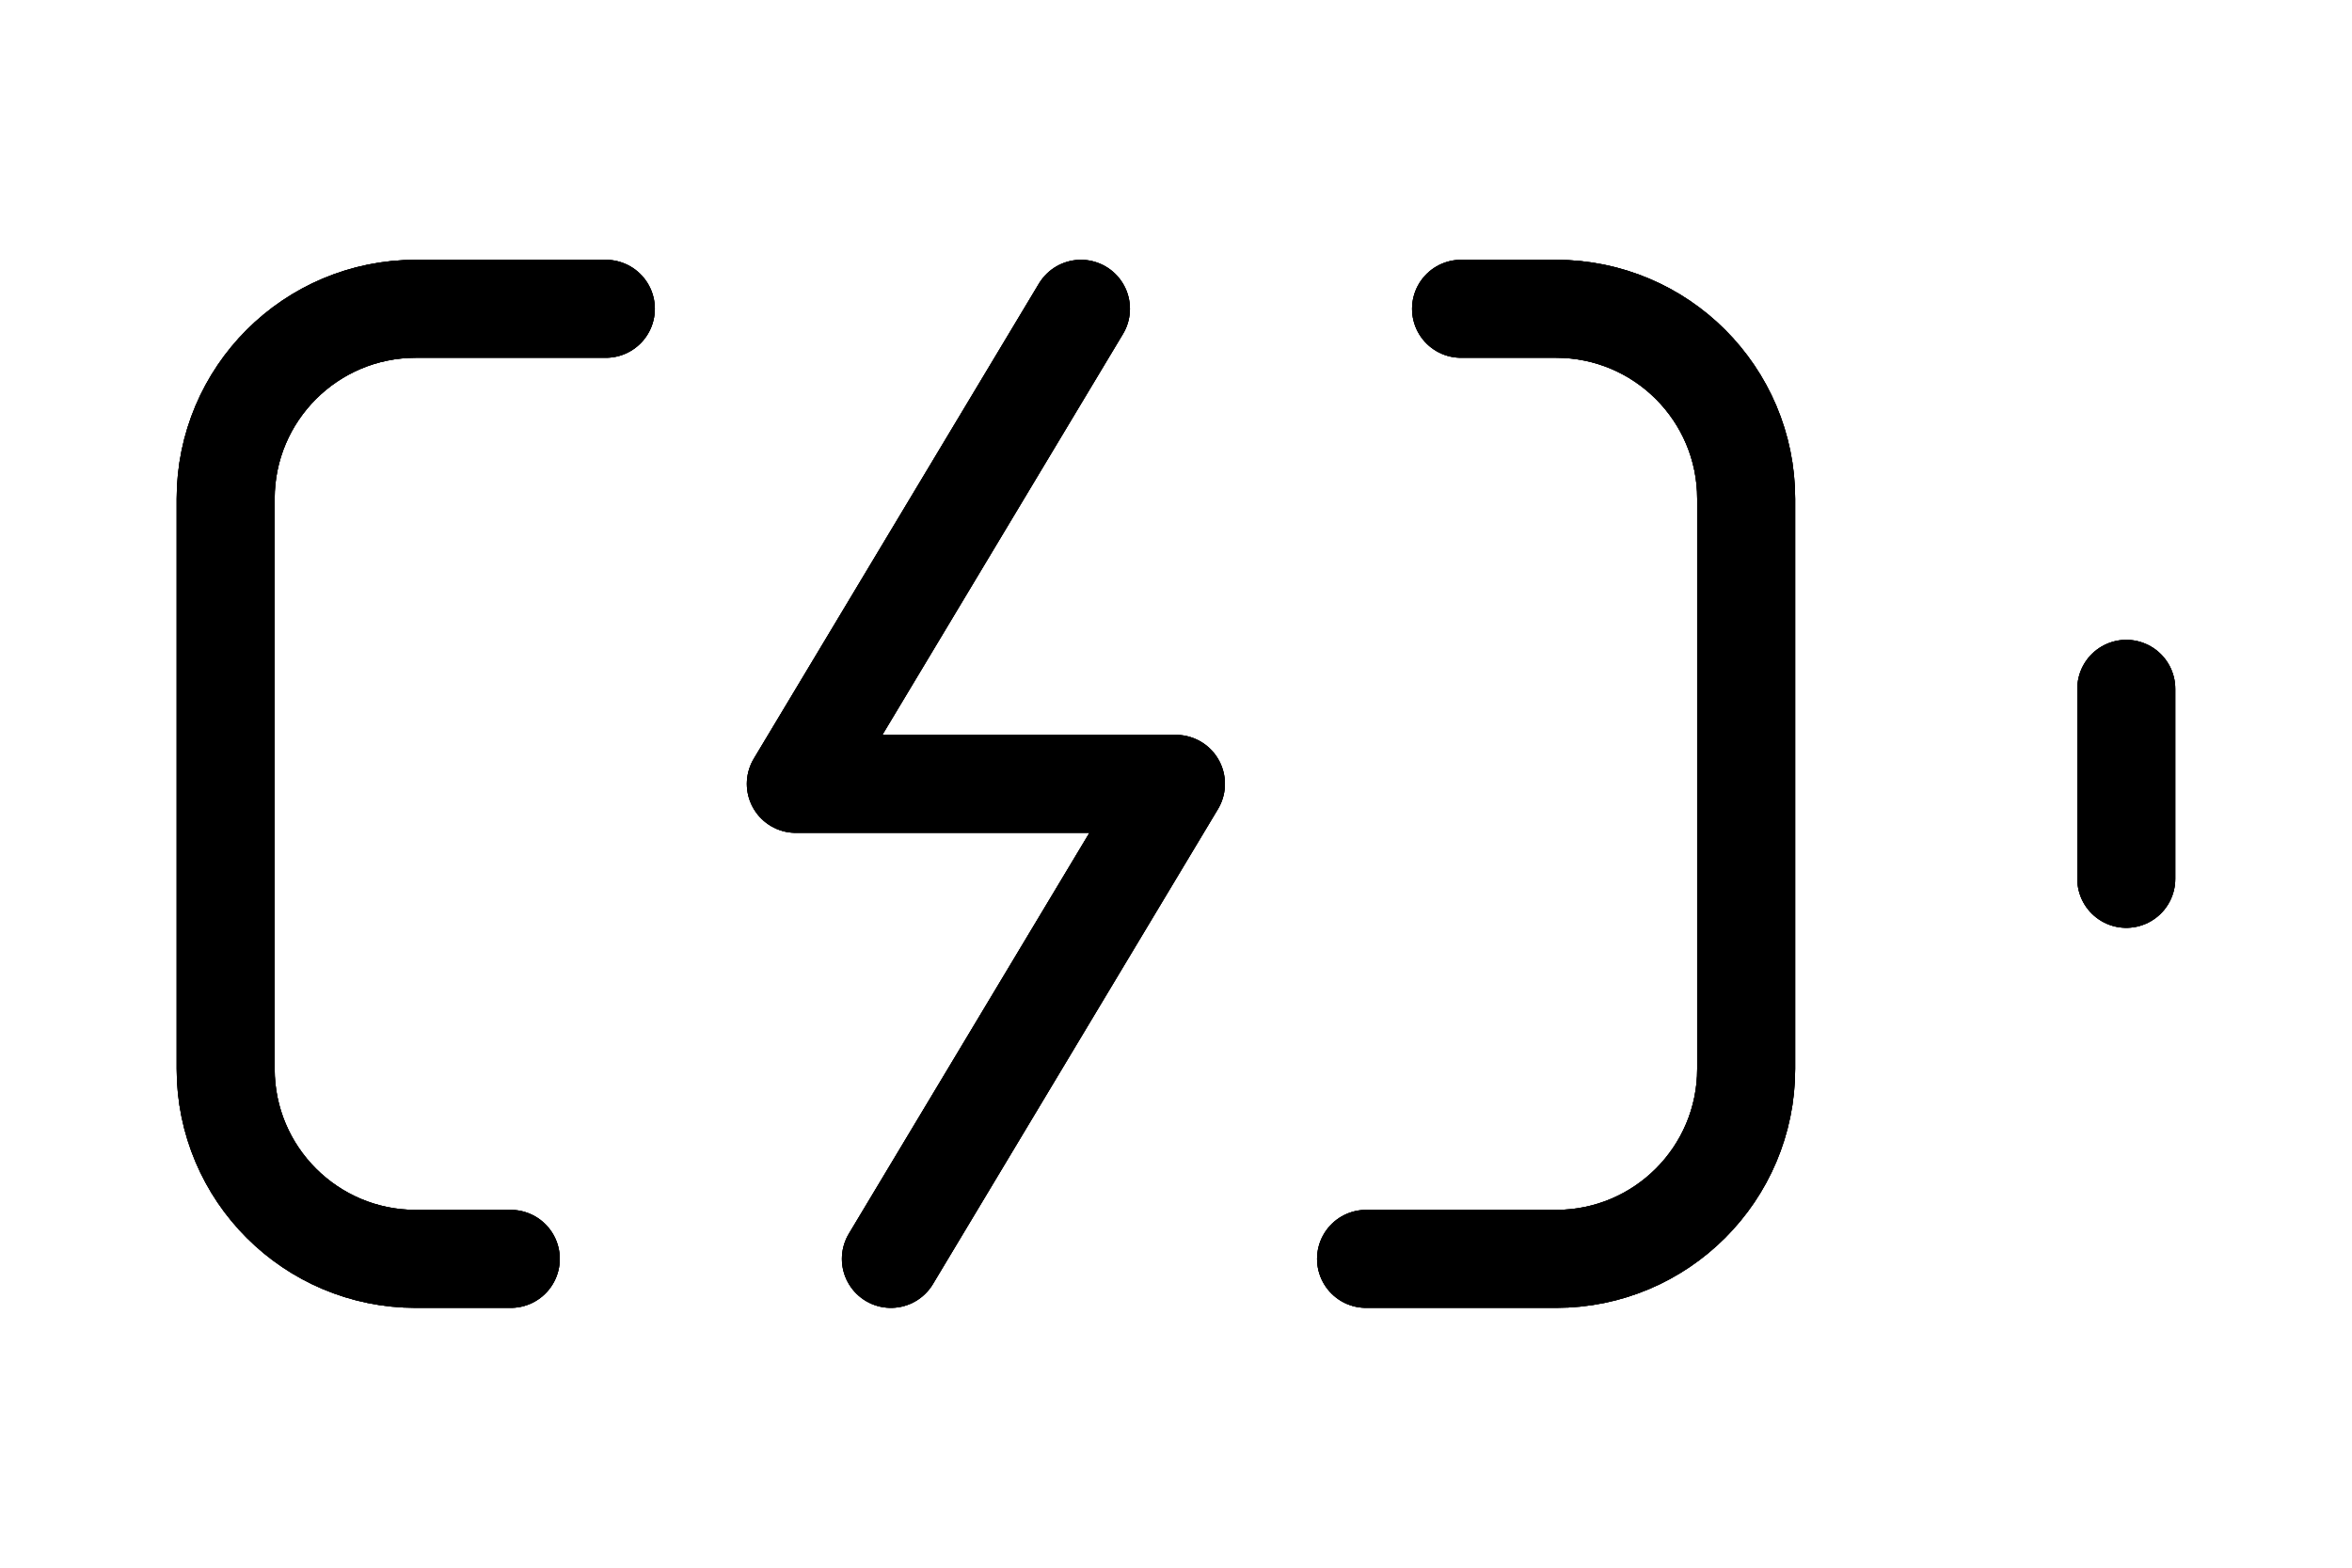
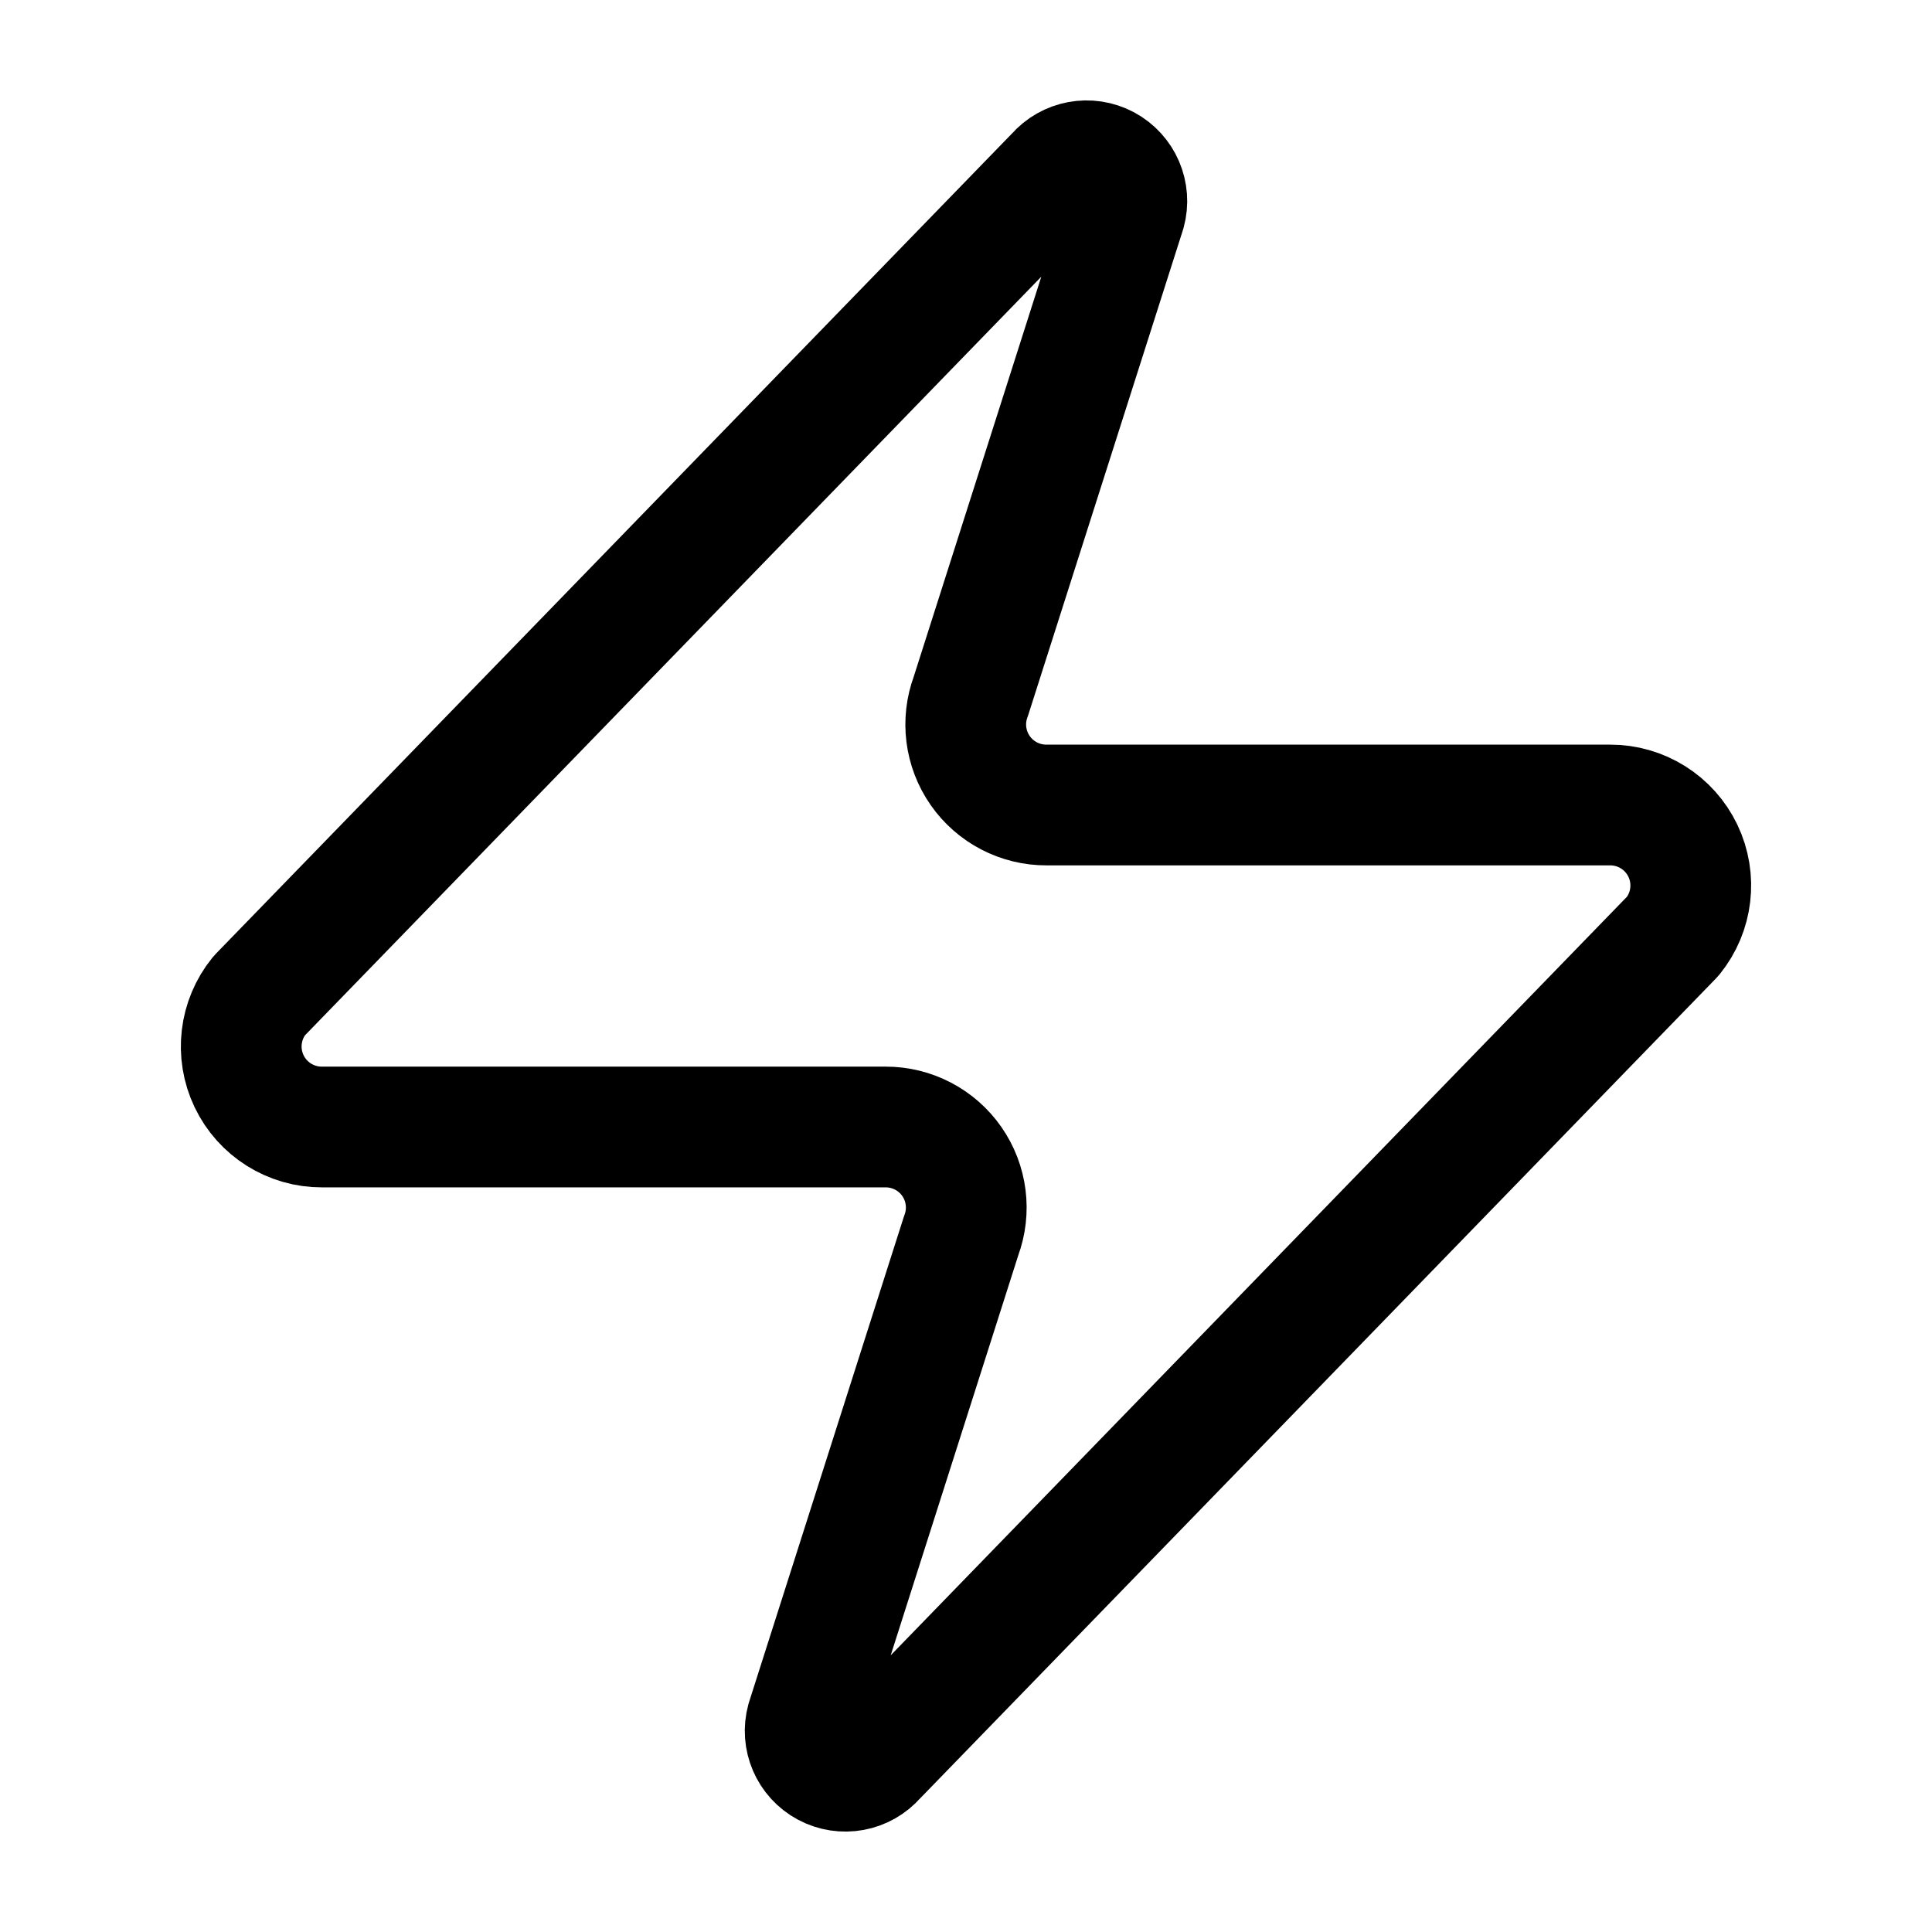
- <svg xmlns="http://www.w3.org/2000/svg" width="36" height="24" viewBox="0 0 36 24" fill="none" stroke="currentColor" stroke-width="2" stroke-linecap="round" stroke-linejoin="round" class="lucide lucide-battery-charging" version="1.1" id="svg3">
-   <defs id="defs3" />
-   <g id="g3" transform="translate(0.2891641,-0.5947663)" style="stroke-width:1.5;stroke-dasharray:none">
-     <path d="m 22.074,5.322 h 1.455 a 2.909,2.909 0 0 1 2.909,2.909 v 8.727 a 2.909,2.909 0 0 1 -2.909,2.909 h -2.909" id="path1" style="stroke-width:1.5;stroke-dasharray:none" />
-     <path d="M 8.984,5.322 H 6.074 A 2.909,2.909 0 0 0 3.165,8.231 v 8.727 a 2.909,2.909 0 0 0 2.909,2.909 h 1.455" id="path2" style="stroke-width:1.5;stroke-dasharray:none" />
-     <path d="m 16.256,5.322 -4.364,7.273 h 5.818 L 13.347,19.867" id="path3" style="stroke-width:1.5;stroke-dasharray:none" />
-     <line x1="32.256" x2="32.256" y1="11.14" y2="14.049" id="line3" style="stroke-width:1.5;stroke-dasharray:none" />
-   </g>
-   <g id="g6" transform="translate(0.2891641,-0.5947663)" style="stroke-width:1.5;stroke-dasharray:none">
-     <path d="m 22.074,5.322 h 1.455 a 2.909,2.909 0 0 1 2.909,2.909 v 8.727 a 2.909,2.909 0 0 1 -2.909,2.909 h -2.909" id="path4" style="stroke-width:1.5;stroke-dasharray:none" />
-     <path d="M 8.984,5.322 H 6.074 A 2.909,2.909 0 0 0 3.165,8.231 v 8.727 a 2.909,2.909 0 0 0 2.909,2.909 h 1.455" id="path5" style="stroke-width:1.5;stroke-dasharray:none" />
-     <path d="m 16.256,5.322 -4.364,7.273 h 5.818 L 13.347,19.867" id="path6" style="stroke-width:1.5;stroke-dasharray:none" />
-     <line x1="32.256" x2="32.256" y1="11.14" y2="14.049" id="line6" style="stroke-width:1.5;stroke-dasharray:none" />
-   </g>
-   <g id="g9" transform="translate(0.2891641,-0.5947663)" style="stroke-width:1.5;stroke-dasharray:none">
-     <path d="m 22.074,5.322 h 1.455 a 2.909,2.909 0 0 1 2.909,2.909 v 8.727 a 2.909,2.909 0 0 1 -2.909,2.909 h -2.909" id="path7" style="stroke-width:1.5;stroke-dasharray:none" />
-     <path d="M 8.984,5.322 H 6.074 A 2.909,2.909 0 0 0 3.165,8.231 v 8.727 a 2.909,2.909 0 0 0 2.909,2.909 h 1.455" id="path8" style="stroke-width:1.5;stroke-dasharray:none" />
-     <path d="m 16.256,5.322 -4.364,7.273 h 5.818 L 13.347,19.867" id="path9" style="stroke-width:1.5;stroke-dasharray:none" />
-     <line x1="32.256" x2="32.256" y1="11.14" y2="14.049" id="line9" style="stroke-width:1.5;stroke-dasharray:none" />
-   </g>
+ <svg xmlns="http://www.w3.org/2000/svg" width="24" height="24" viewBox="0 0 24 24" fill="none" stroke="currentColor" stroke-width="2" stroke-linecap="round" stroke-linejoin="round" class="lucide lucide-zap" version="1.1" id="svg1">
+   <defs id="defs1" />
+   <path d="M4 14a1 1 0 0 1-.78-1.63l9.9-10.2a.5.5 0 0 1 .86.46l-1.92 6.02A1 1 0 0 0 13 10h7a1 1 0 0 1 .78 1.63l-9.9 10.2a.5.5 0 0 1-.86-.46l1.92-6.02A1 1 0 0 0 11 14z" id="path1" style="stroke-width:1.5;stroke-dasharray:none" />
</svg>
